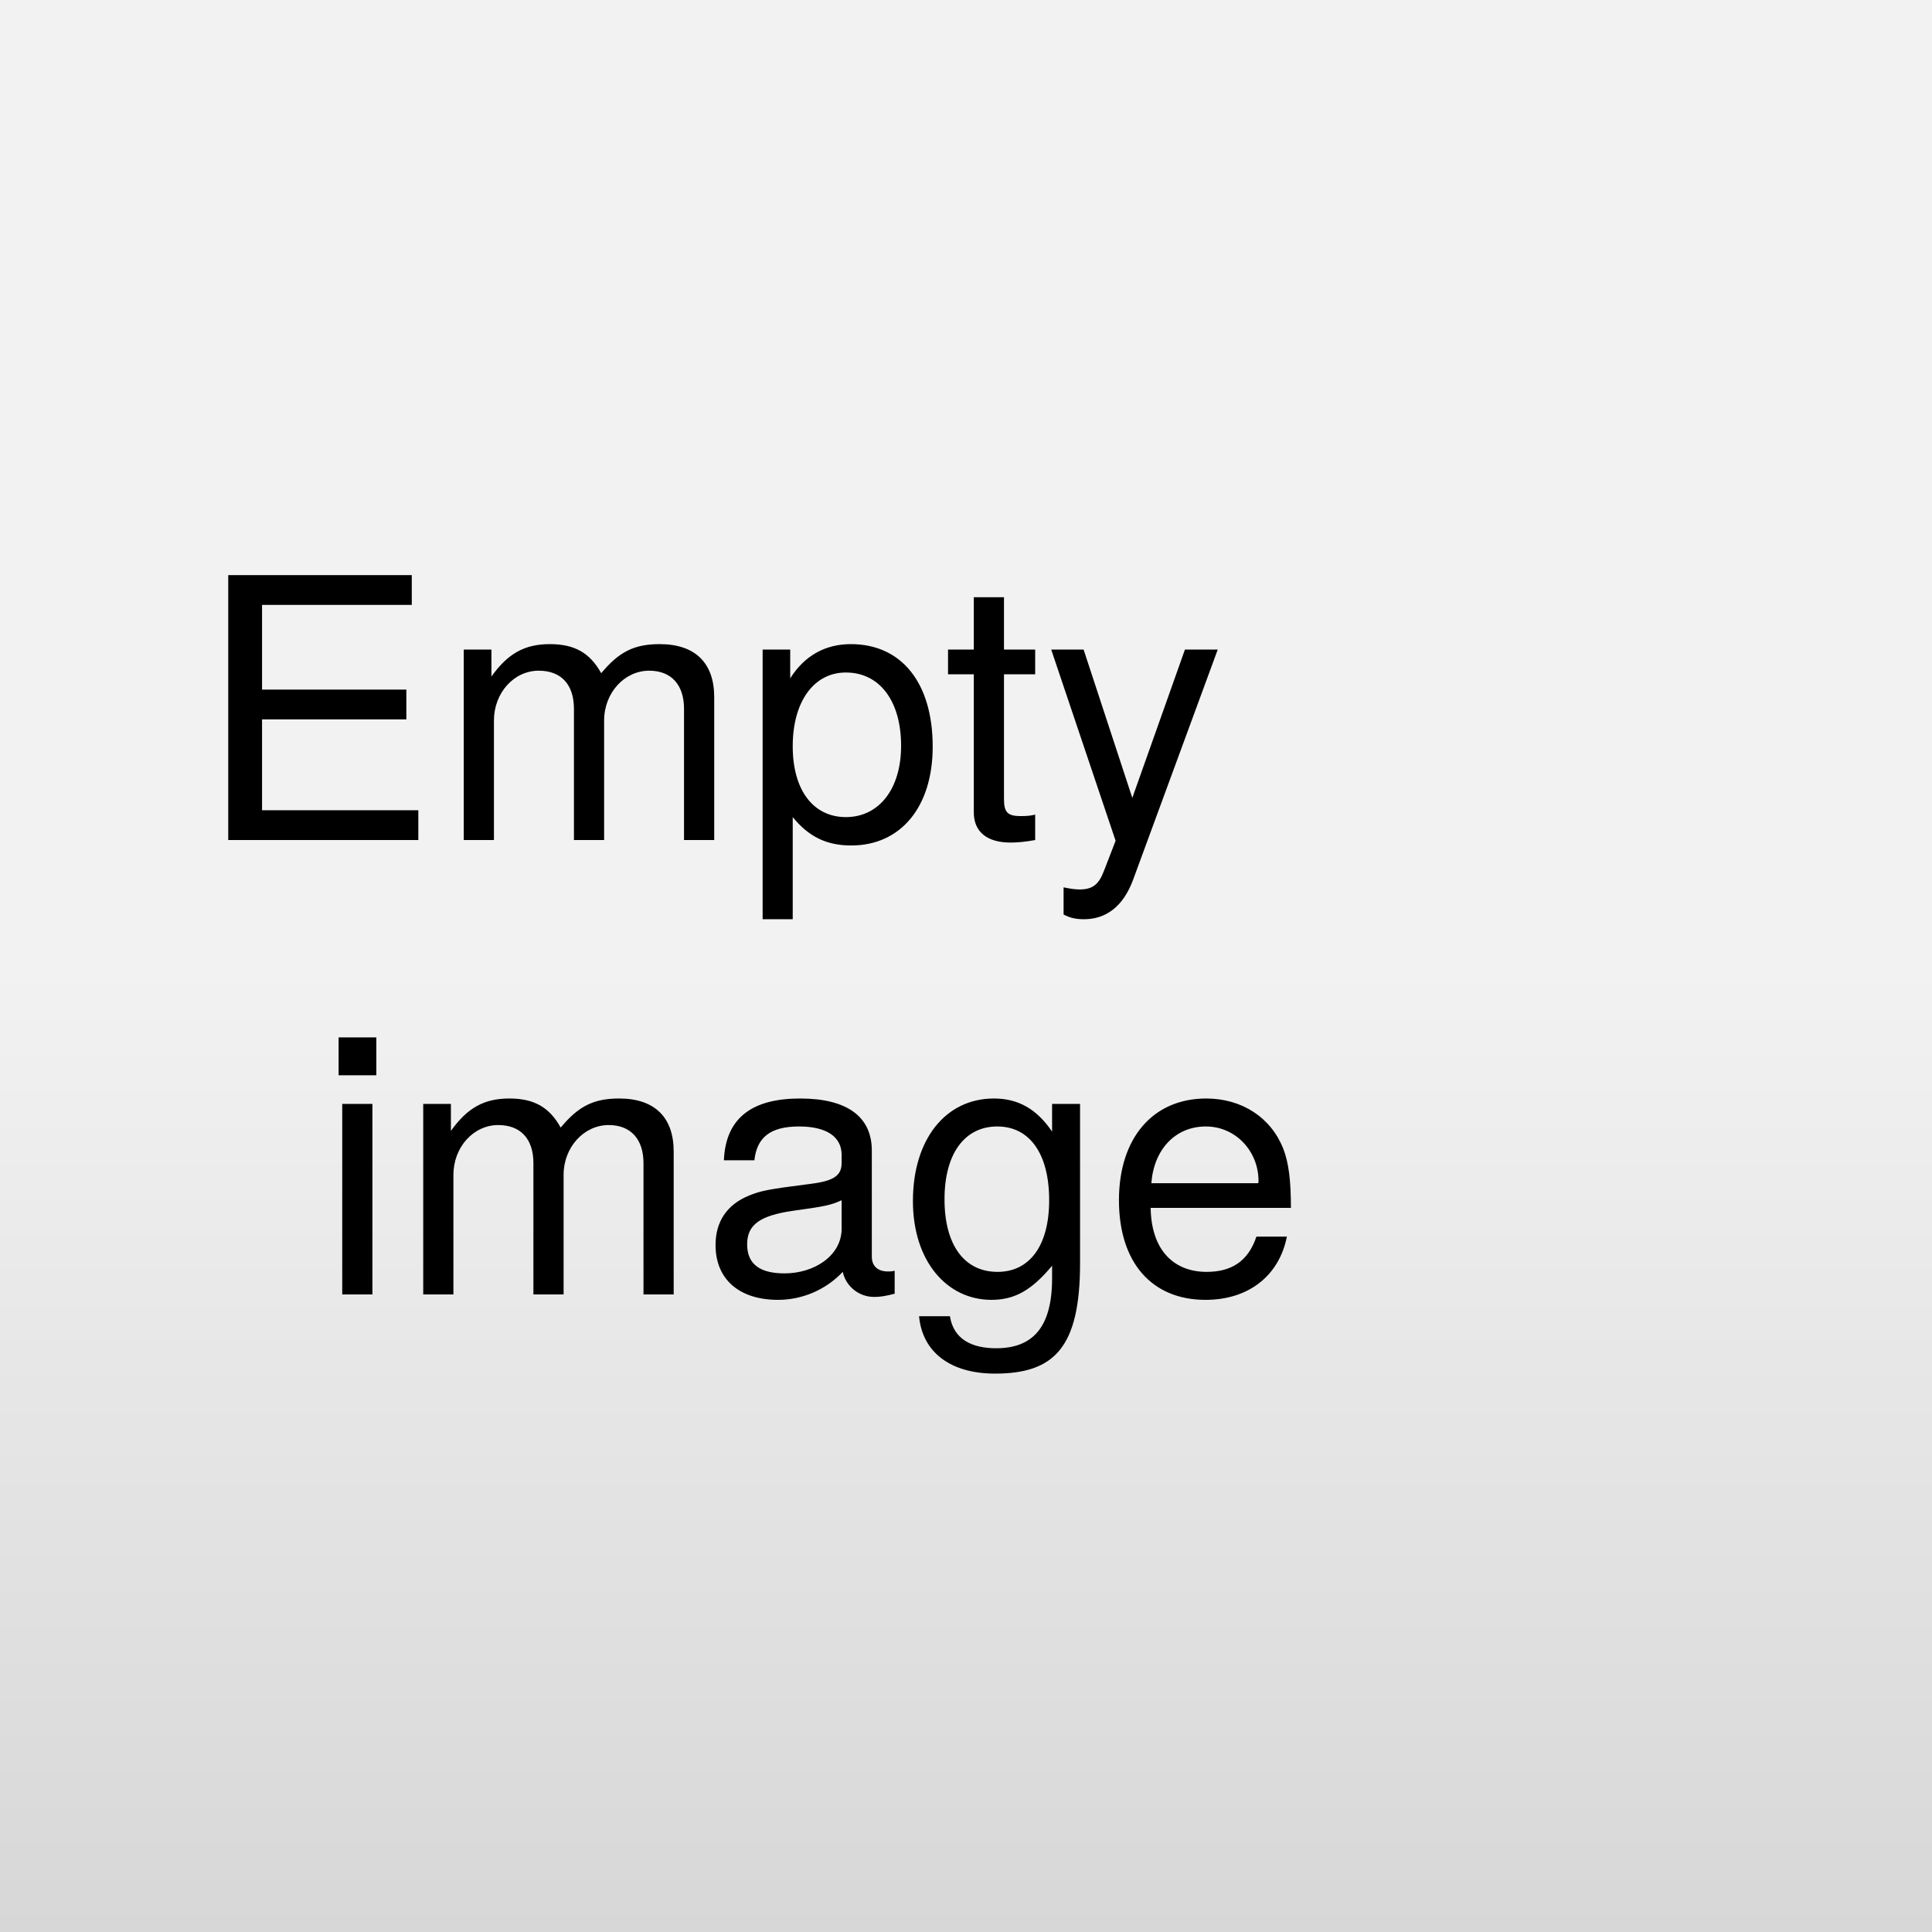
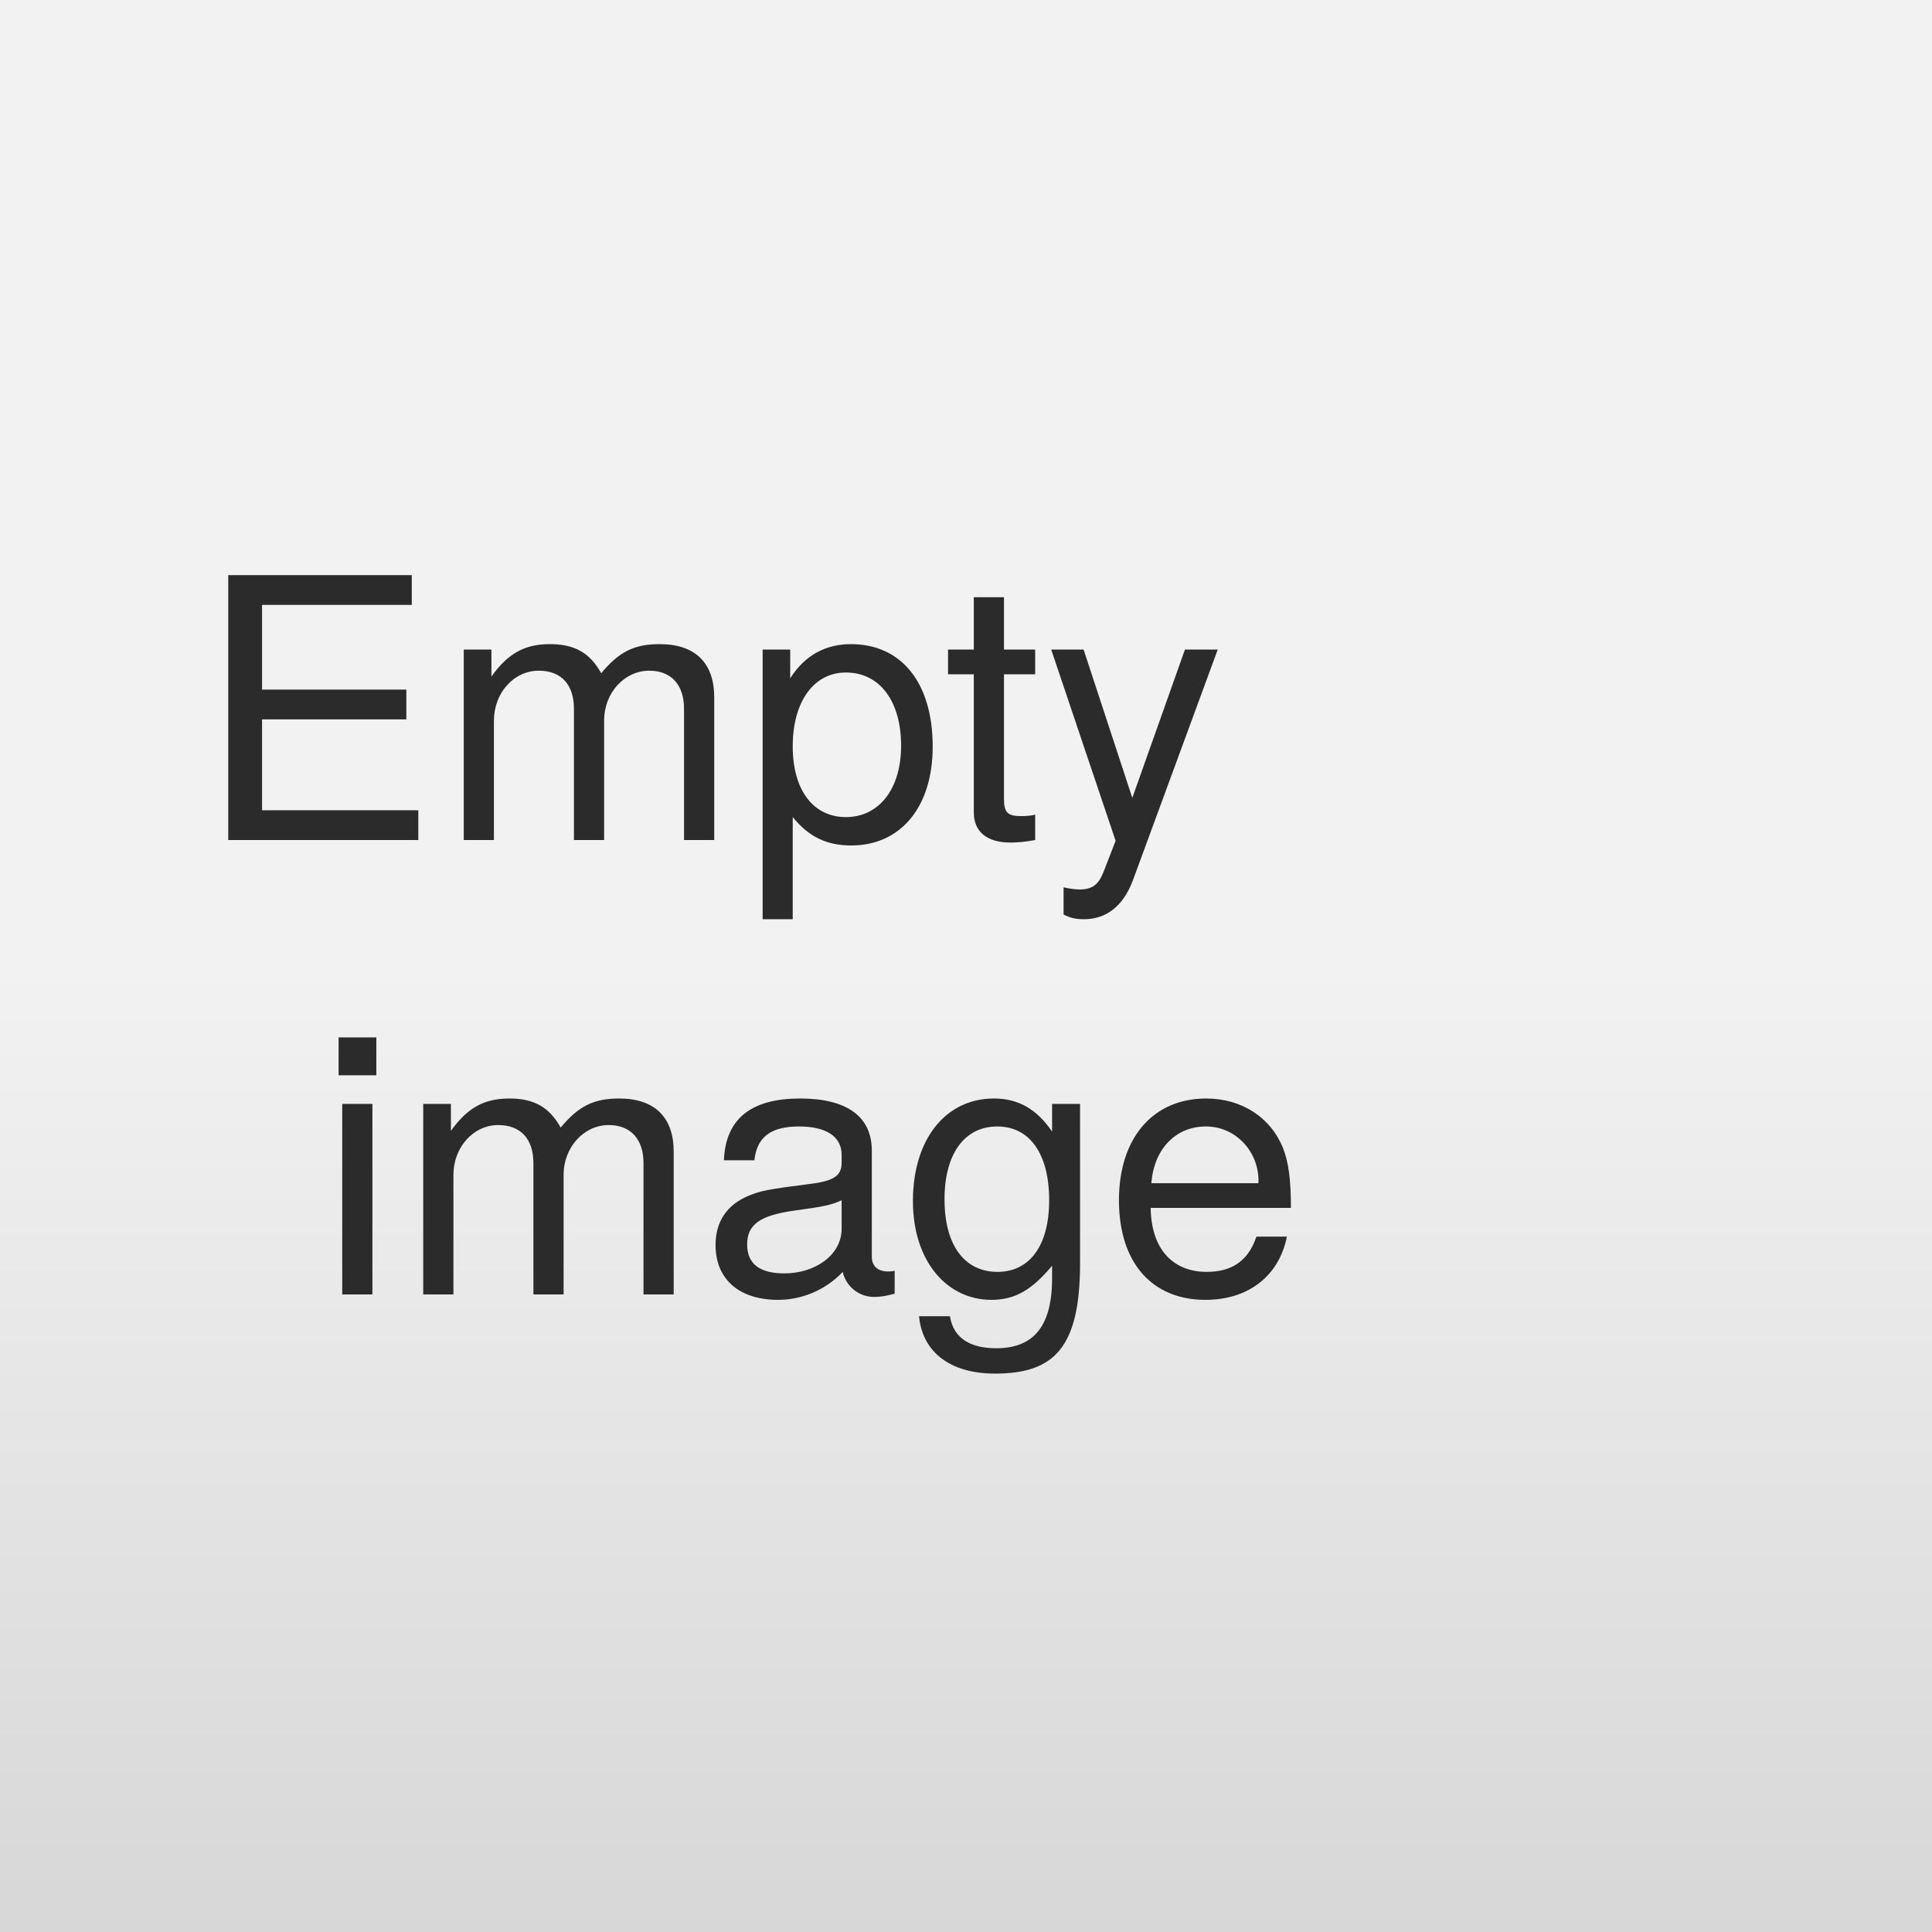
<svg xmlns="http://www.w3.org/2000/svg" xmlns:xlink="http://www.w3.org/1999/xlink" width="300mm" height="300mm" viewBox="0 0 300 300">
  <defs id="defs2">
    <linearGradient id="linearGradient1530">
      <stop style="stop-color:#f2f2f2;stop-opacity:1;" offset="0.5" id="stop2986" />
      <stop style="stop-color:#d7d7d8;stop-opacity:1;" offset="1" id="stop1528" />
    </linearGradient>
    <linearGradient xlink:href="#linearGradient1530" id="linearGradient1532" x1="300" y1="-2.288773e-06" x2="300" y2="300" gradientUnits="userSpaceOnUse" />
  </defs>
  <rect style="display:inline;fill:url(#linearGradient1532);fill-opacity:1;stroke-width:0.265" id="rect1523" width="300" height="300" x="0" y="-2.2888173e-06" />
-   <text xml:space="preserve" style="font-style:normal;font-variant:normal;font-weight:normal;font-stretch:normal;font-size:56.444px;font-family:'Helvetica Neue';-inkscape-font-specification:'Helvetica Neue, Normal';font-variant-ligatures:normal;font-variant-caps:normal;font-variant-numeric:normal;font-variant-east-asian:normal;text-align:center;text-anchor:middle;display:inline;fill:#000000;stroke-width:0.265;stroke-dasharray:none" x="149.575" y="130.442" id="text433">
-     <tspan id="tspan431" style="font-style:normal;font-variant:normal;font-weight:normal;font-stretch:normal;font-size:56.444px;font-family:'Helvetica Neue';-inkscape-font-specification:'Helvetica Neue, Normal';font-variant-ligatures:normal;font-variant-caps:normal;font-variant-numeric:normal;font-variant-east-asian:normal;text-align:center;text-anchor:middle;fill:#000000;stroke-width:0.265;stroke-dasharray:none" x="149.575" y="130.442">Empty</tspan>
-     <tspan style="font-style:normal;font-variant:normal;font-weight:normal;font-stretch:normal;font-size:56.444px;font-family:'Helvetica Neue';-inkscape-font-specification:'Helvetica Neue, Normal';font-variant-ligatures:normal;font-variant-caps:normal;font-variant-numeric:normal;font-variant-east-asian:normal;text-align:center;text-anchor:middle;fill:#000000;stroke-width:0.265;stroke-dasharray:none" x="149.575" y="200.998" id="tspan1143">image</tspan>
+   <text xml:space="preserve" style="font-style:normal;font-variant:normal;font-weight:normal;font-stretch:normal;font-size:56.444px;font-family:'Helvetica Neue';-inkscape-font-specification:'Helvetica Neue, Normal';font-variant-ligatures:normal;font-variant-caps:normal;font-variant-numeric:normal;font-variant-east-asian:normal;text-align:center;text-anchor:middle;display:inline;fill:#2B2B2B;stroke-width:0.265;stroke-dasharray:none" x="149.575" y="130.442" id="text433">
+     <tspan id="tspan431" style="font-style:normal;font-variant:normal;font-weight:normal;font-stretch:normal;font-size:56.444px;font-family:'Helvetica Neue';-inkscape-font-specification:'Helvetica Neue, Normal';font-variant-ligatures:normal;font-variant-caps:normal;font-variant-numeric:normal;font-variant-east-asian:normal;text-align:center;text-anchor:middle;fill:#2B2B2B;stroke-width:0.265;stroke-dasharray:none" x="149.575" y="130.442">Empty</tspan>
+     <tspan style="font-style:normal;font-variant:normal;font-weight:normal;font-stretch:normal;font-size:56.444px;font-family:'Helvetica Neue';-inkscape-font-specification:'Helvetica Neue, Normal';font-variant-ligatures:normal;font-variant-caps:normal;font-variant-numeric:normal;font-variant-east-asian:normal;text-align:center;text-anchor:middle;fill:#2B2B2B;stroke-width:0.265;stroke-dasharray:none" x="149.575" y="200.998" id="tspan1143">image</tspan>
  </text>
</svg>
